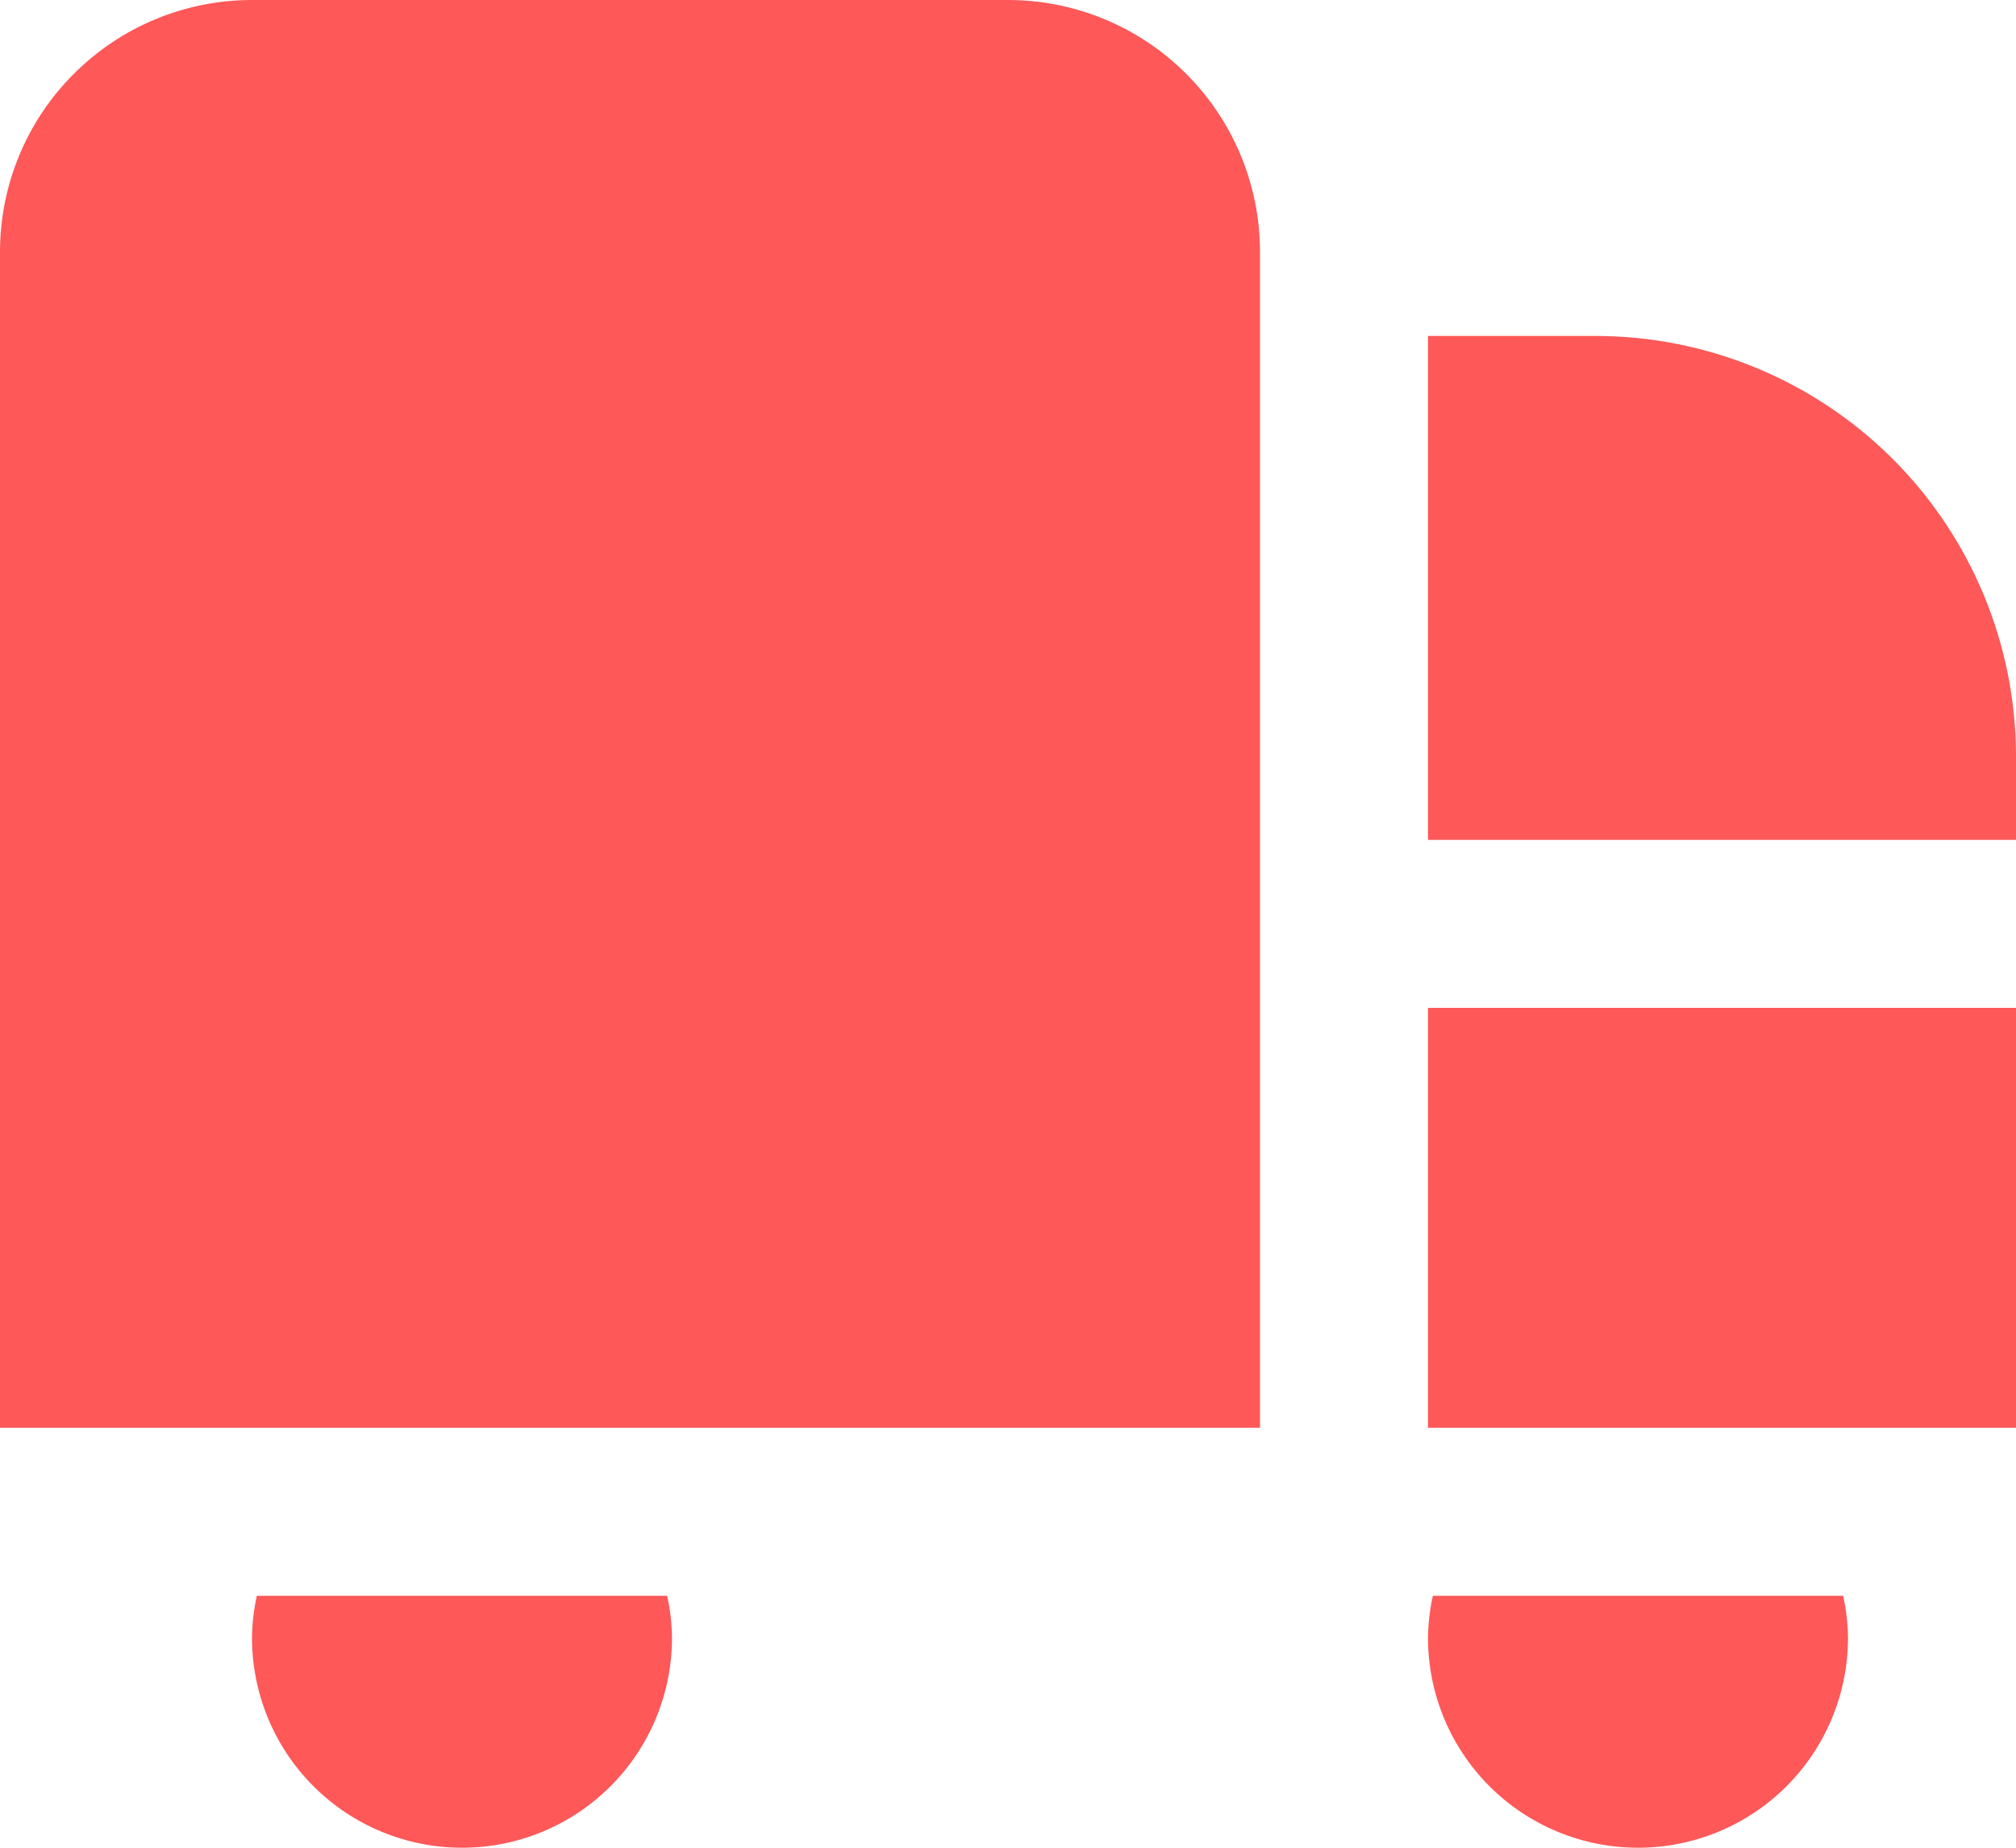
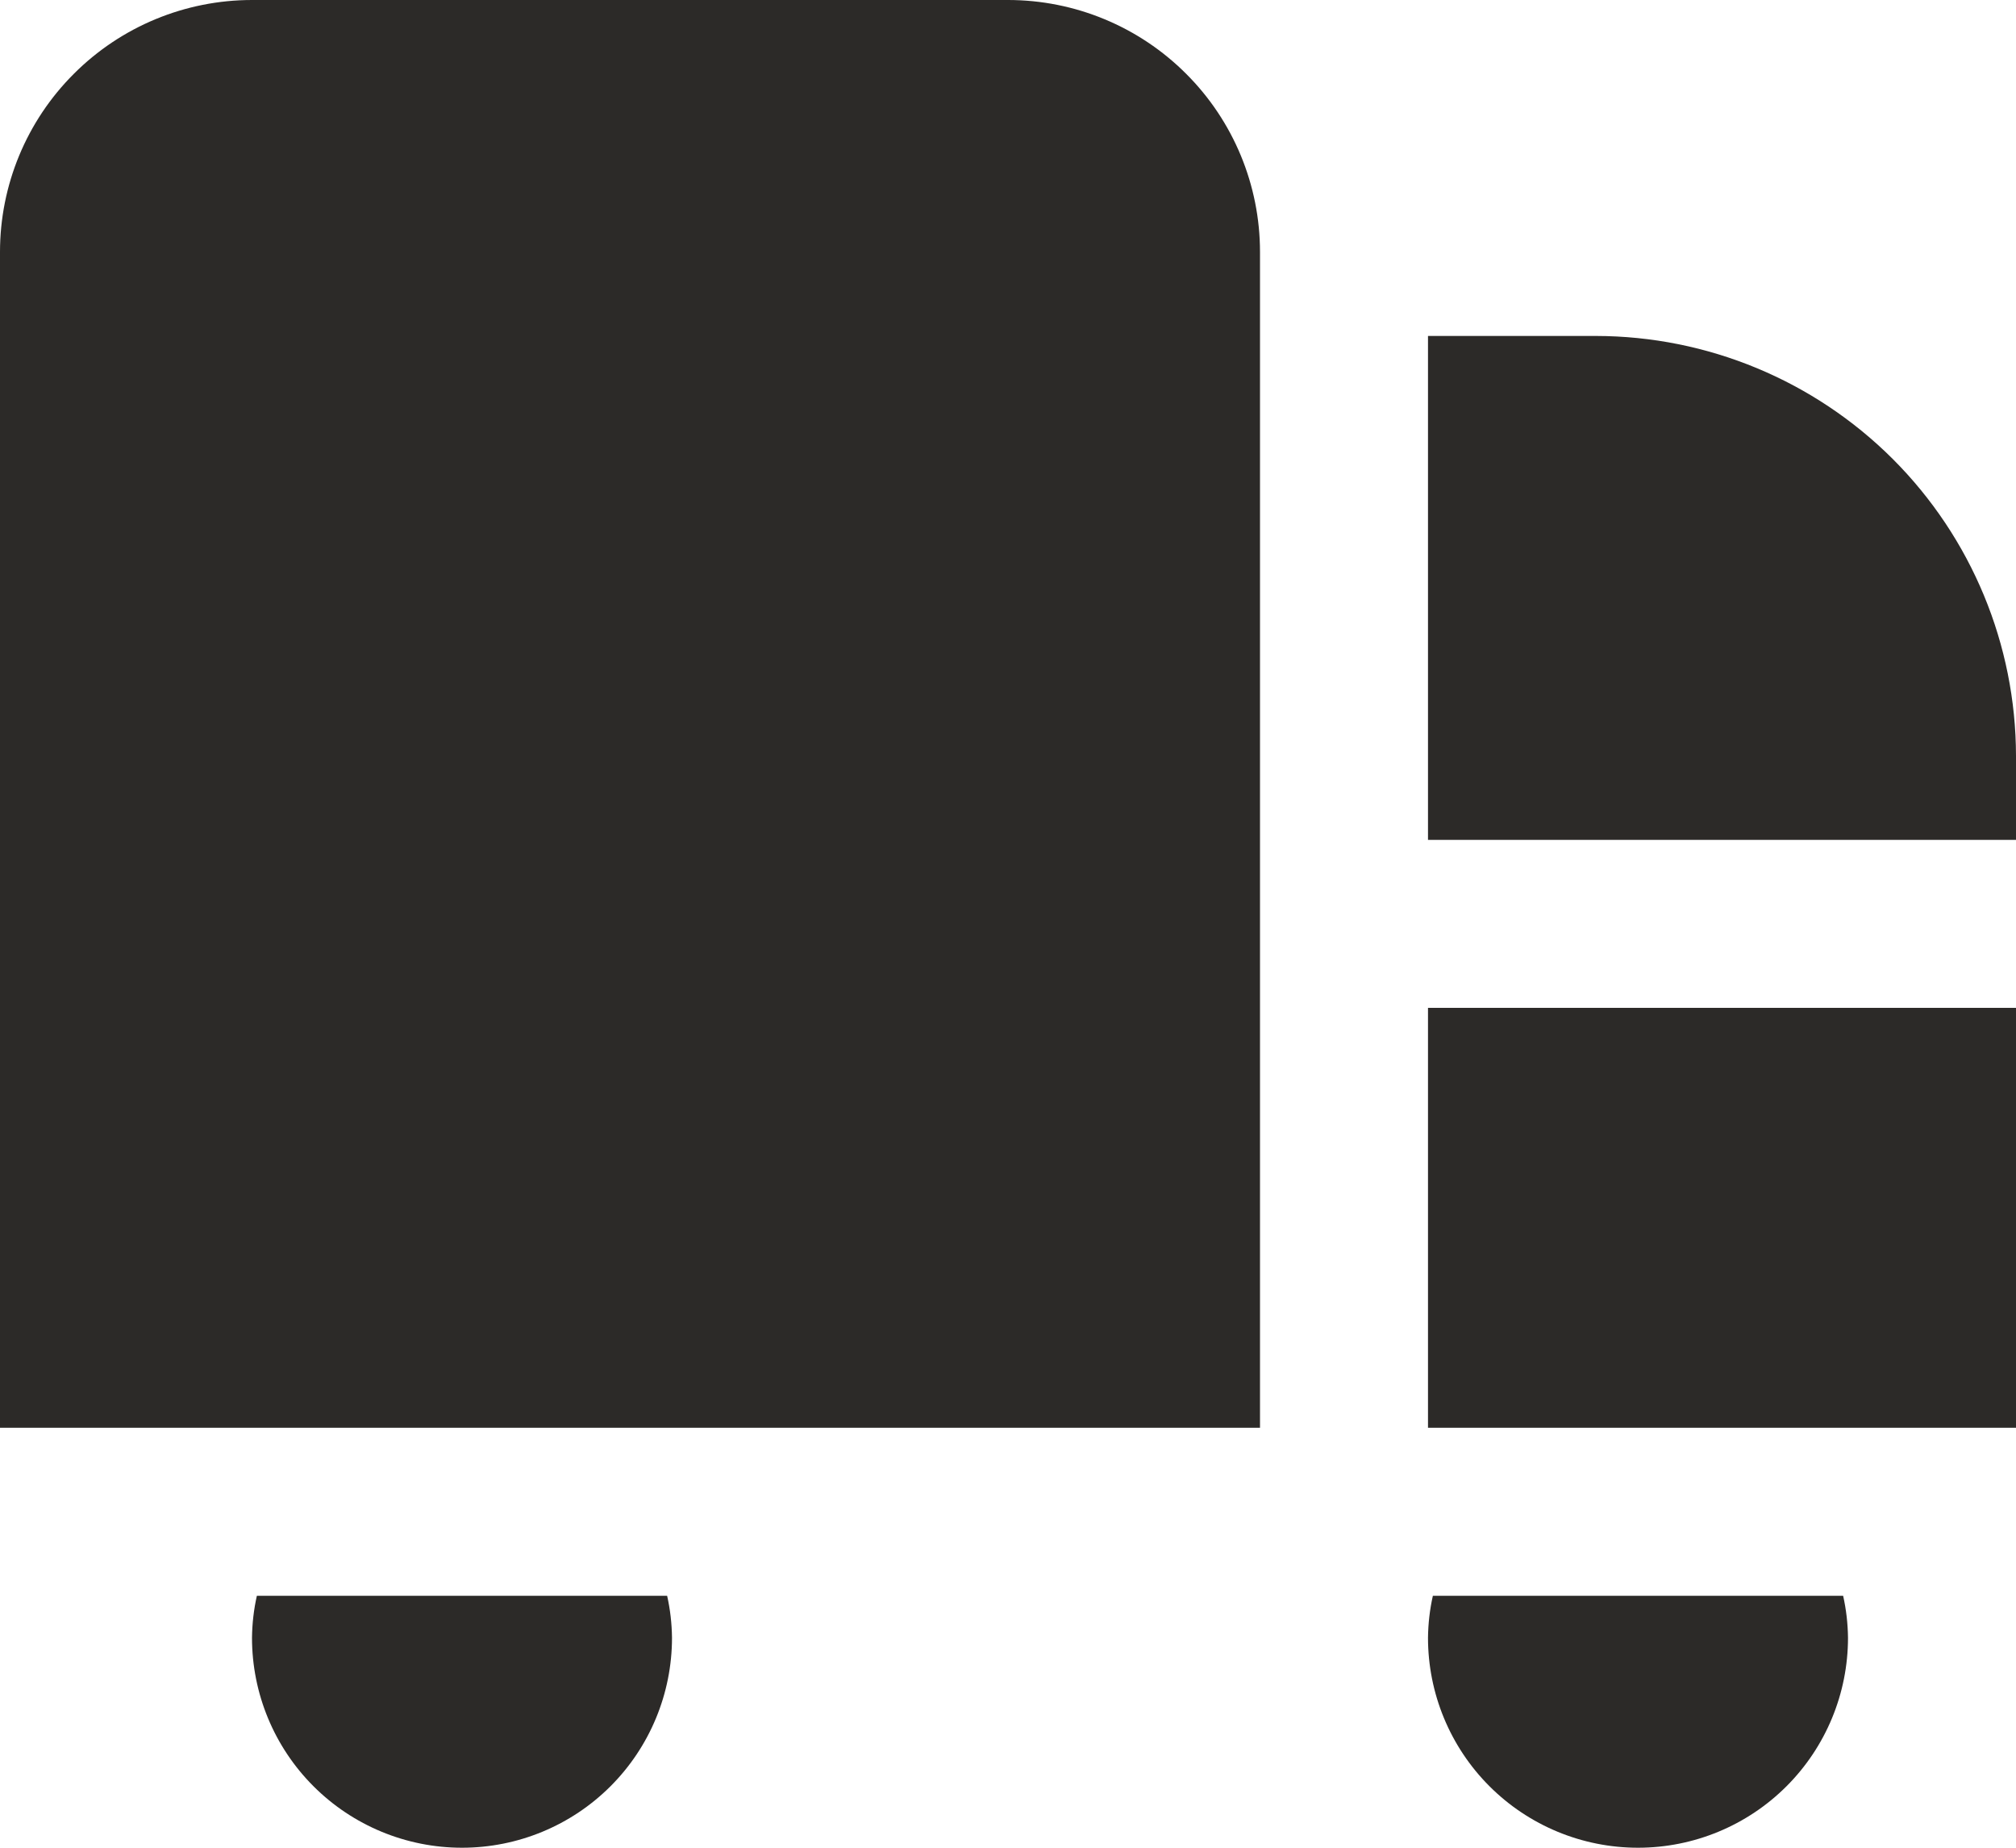
<svg xmlns="http://www.w3.org/2000/svg" width="24" height="22" viewBox="0 0 24 22" fill="none">
-   <path d="M15 17H0V3C0 2.204 0.316 1.441 0.879 0.879C1.441 0.316 2.204 0 3 0H12C12.796 0 13.559 0.316 14.121 0.879C14.684 1.441 15 2.204 15 3V17ZM17 17H24V12H17V17ZM19 4H17V10H24V9C23.998 7.674 23.471 6.404 22.534 5.466C21.596 4.529 20.326 4.002 19 4ZM3.058 19C3.021 19.164 3.002 19.332 3 19.5C3 20.163 3.263 20.799 3.732 21.268C4.201 21.737 4.837 22 5.5 22C6.163 22 6.799 21.737 7.268 21.268C7.737 20.799 8 20.163 8 19.5C7.998 19.332 7.979 19.164 7.942 19H3.058ZM17.058 19C17.021 19.164 17.002 19.332 17 19.5C17 20.163 17.263 20.799 17.732 21.268C18.201 21.737 18.837 22 19.5 22C20.163 22 20.799 21.737 21.268 21.268C21.737 20.799 22 20.163 22 19.5C21.998 19.332 21.979 19.164 21.942 19H17.058Z" fill="#FE5858" />
+   <path d="M15 17H0V3C0 2.204 0.316 1.441 0.879 0.879C1.441 0.316 2.204 0 3 0H12C12.796 0 13.559 0.316 14.121 0.879C14.684 1.441 15 2.204 15 3V17ZM17 17H24V12H17V17ZM19 4H17V10H24V9C23.998 7.674 23.471 6.404 22.534 5.466C21.596 4.529 20.326 4.002 19 4ZM3.058 19C3.021 19.164 3.002 19.332 3 19.5C3 20.163 3.263 20.799 3.732 21.268C4.201 21.737 4.837 22 5.5 22C6.163 22 6.799 21.737 7.268 21.268C7.737 20.799 8 20.163 8 19.5C7.998 19.332 7.979 19.164 7.942 19H3.058ZM17.058 19C17.021 19.164 17.002 19.332 17 19.5C17 20.163 17.263 20.799 17.732 21.268C18.201 21.737 18.837 22 19.5 22C20.163 22 20.799 21.737 21.268 21.268C21.737 20.799 22 20.163 22 19.5C21.998 19.332 21.979 19.164 21.942 19H17.058Z" fill="#2c2a28" />
</svg>
